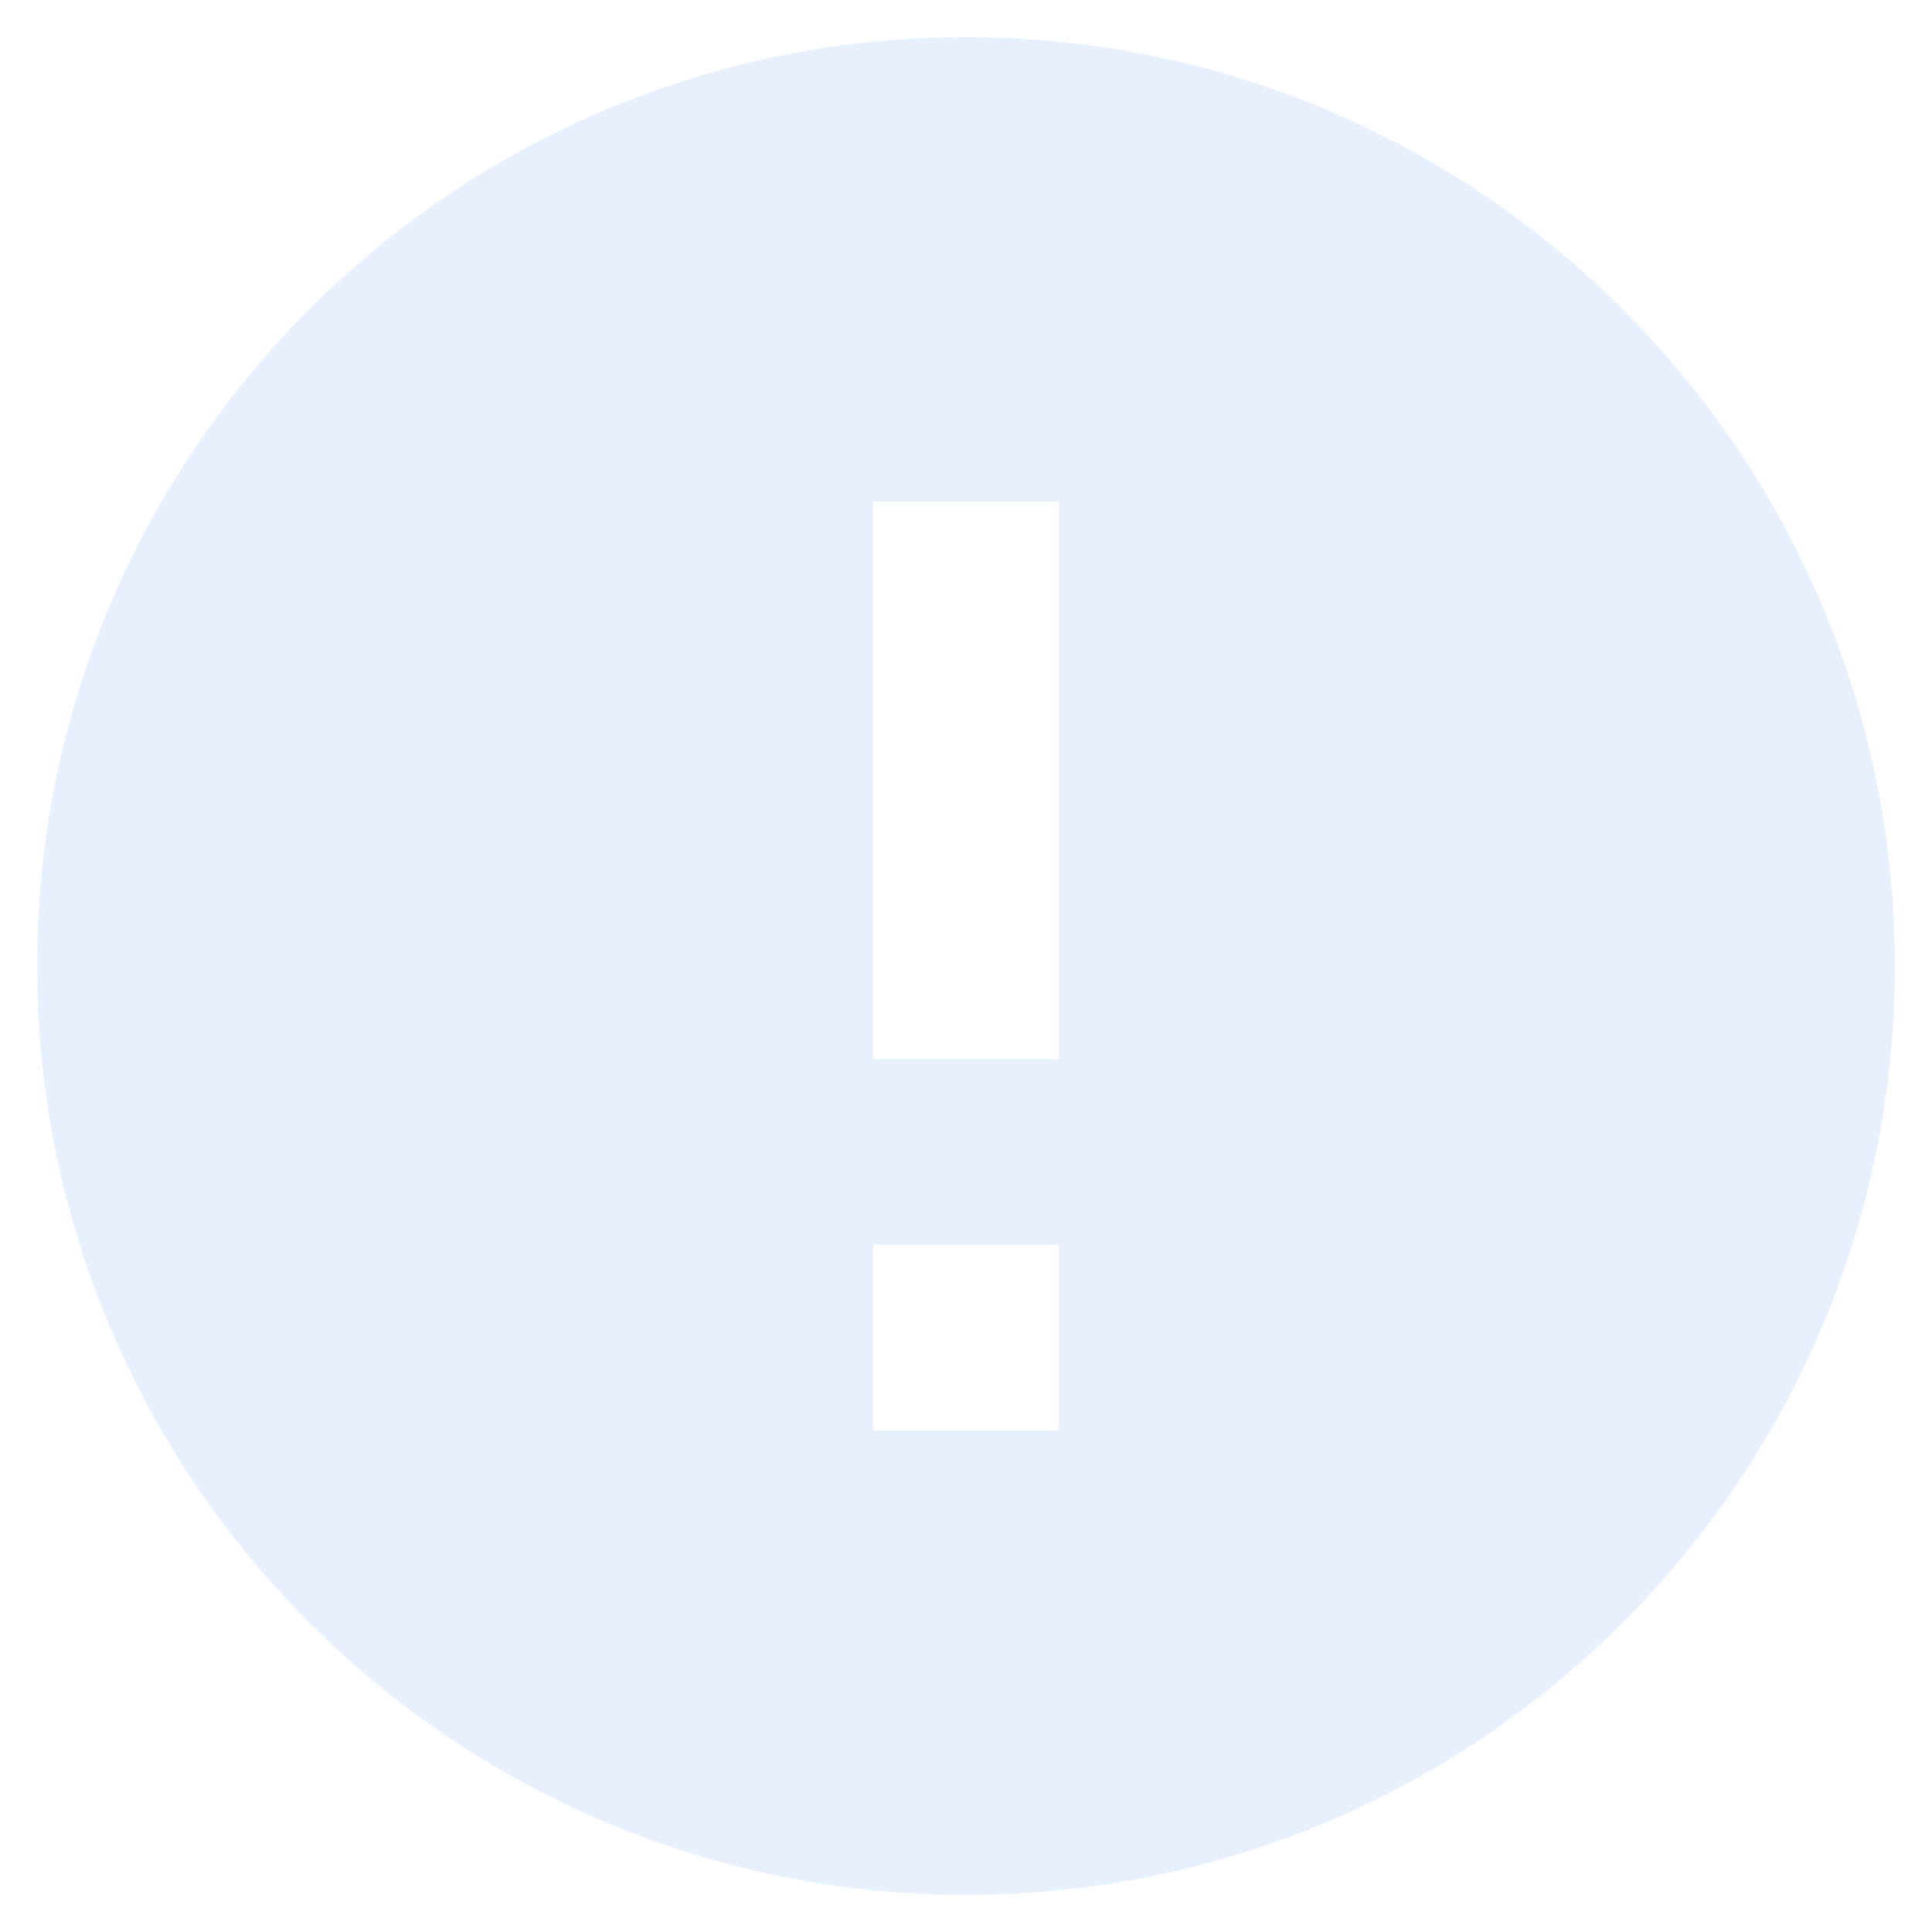
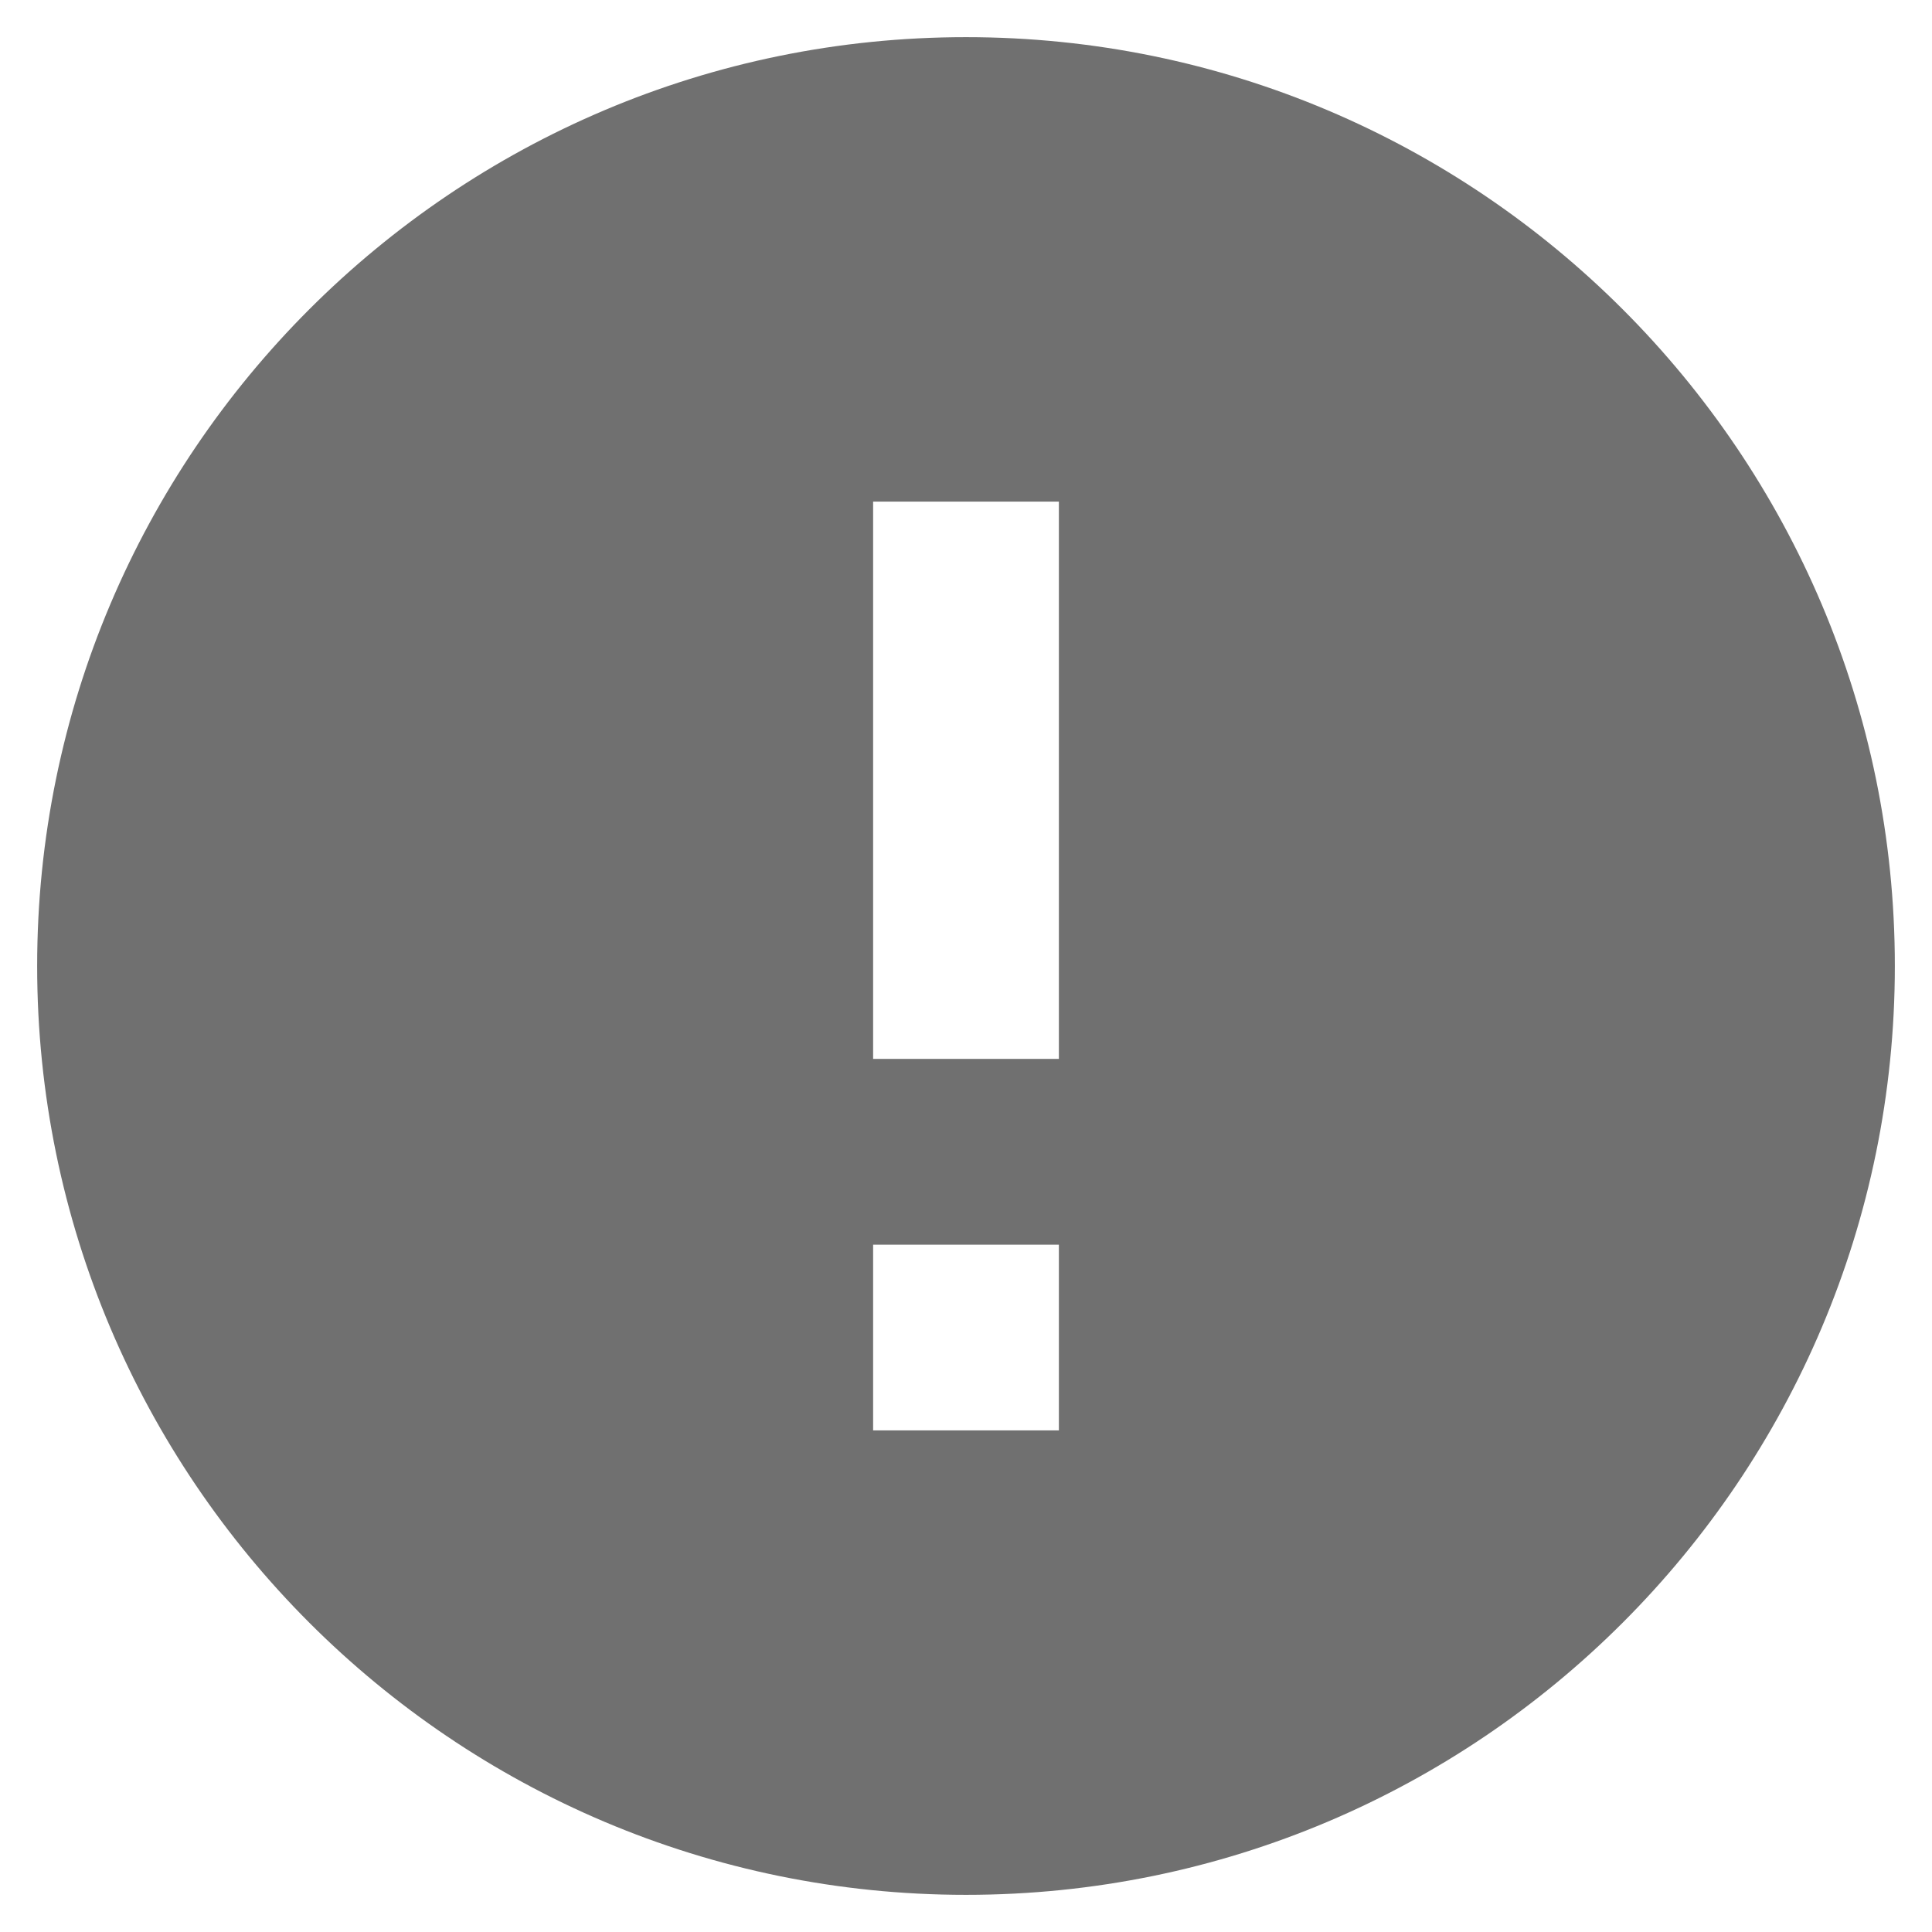
<svg xmlns="http://www.w3.org/2000/svg" width="26" height="26" viewBox="0 0 26 26" fill="none">
-   <path d="M13 0.5C6.1 0.5 0.5 6.1 0.5 13C0.5 19.9 6.1 25.5 13 25.5C19.9 25.5 25.5 19.9 25.5 13C25.5 6.1 19.9 0.5 13 0.5ZM14.25 19.25H11.75V16.75H14.25V19.25ZM14.25 14.25H11.75V6.75H14.25V14.25Z" fill="#D8E4FB" fill-opacity="0.56" />
+   <path d="M13 0.5C6.1 0.5 0.5 6.1 0.5 13C0.5 19.9 6.1 25.5 13 25.5C19.9 25.5 25.5 19.9 25.5 13C25.5 6.1 19.9 0.5 13 0.5ZM14.25 19.25H11.75V16.75H14.25V19.25ZM14.25 14.25H11.75V6.75H14.25V14.25Z" fill="currentColor" fill-opacity="0.56" />
</svg>
